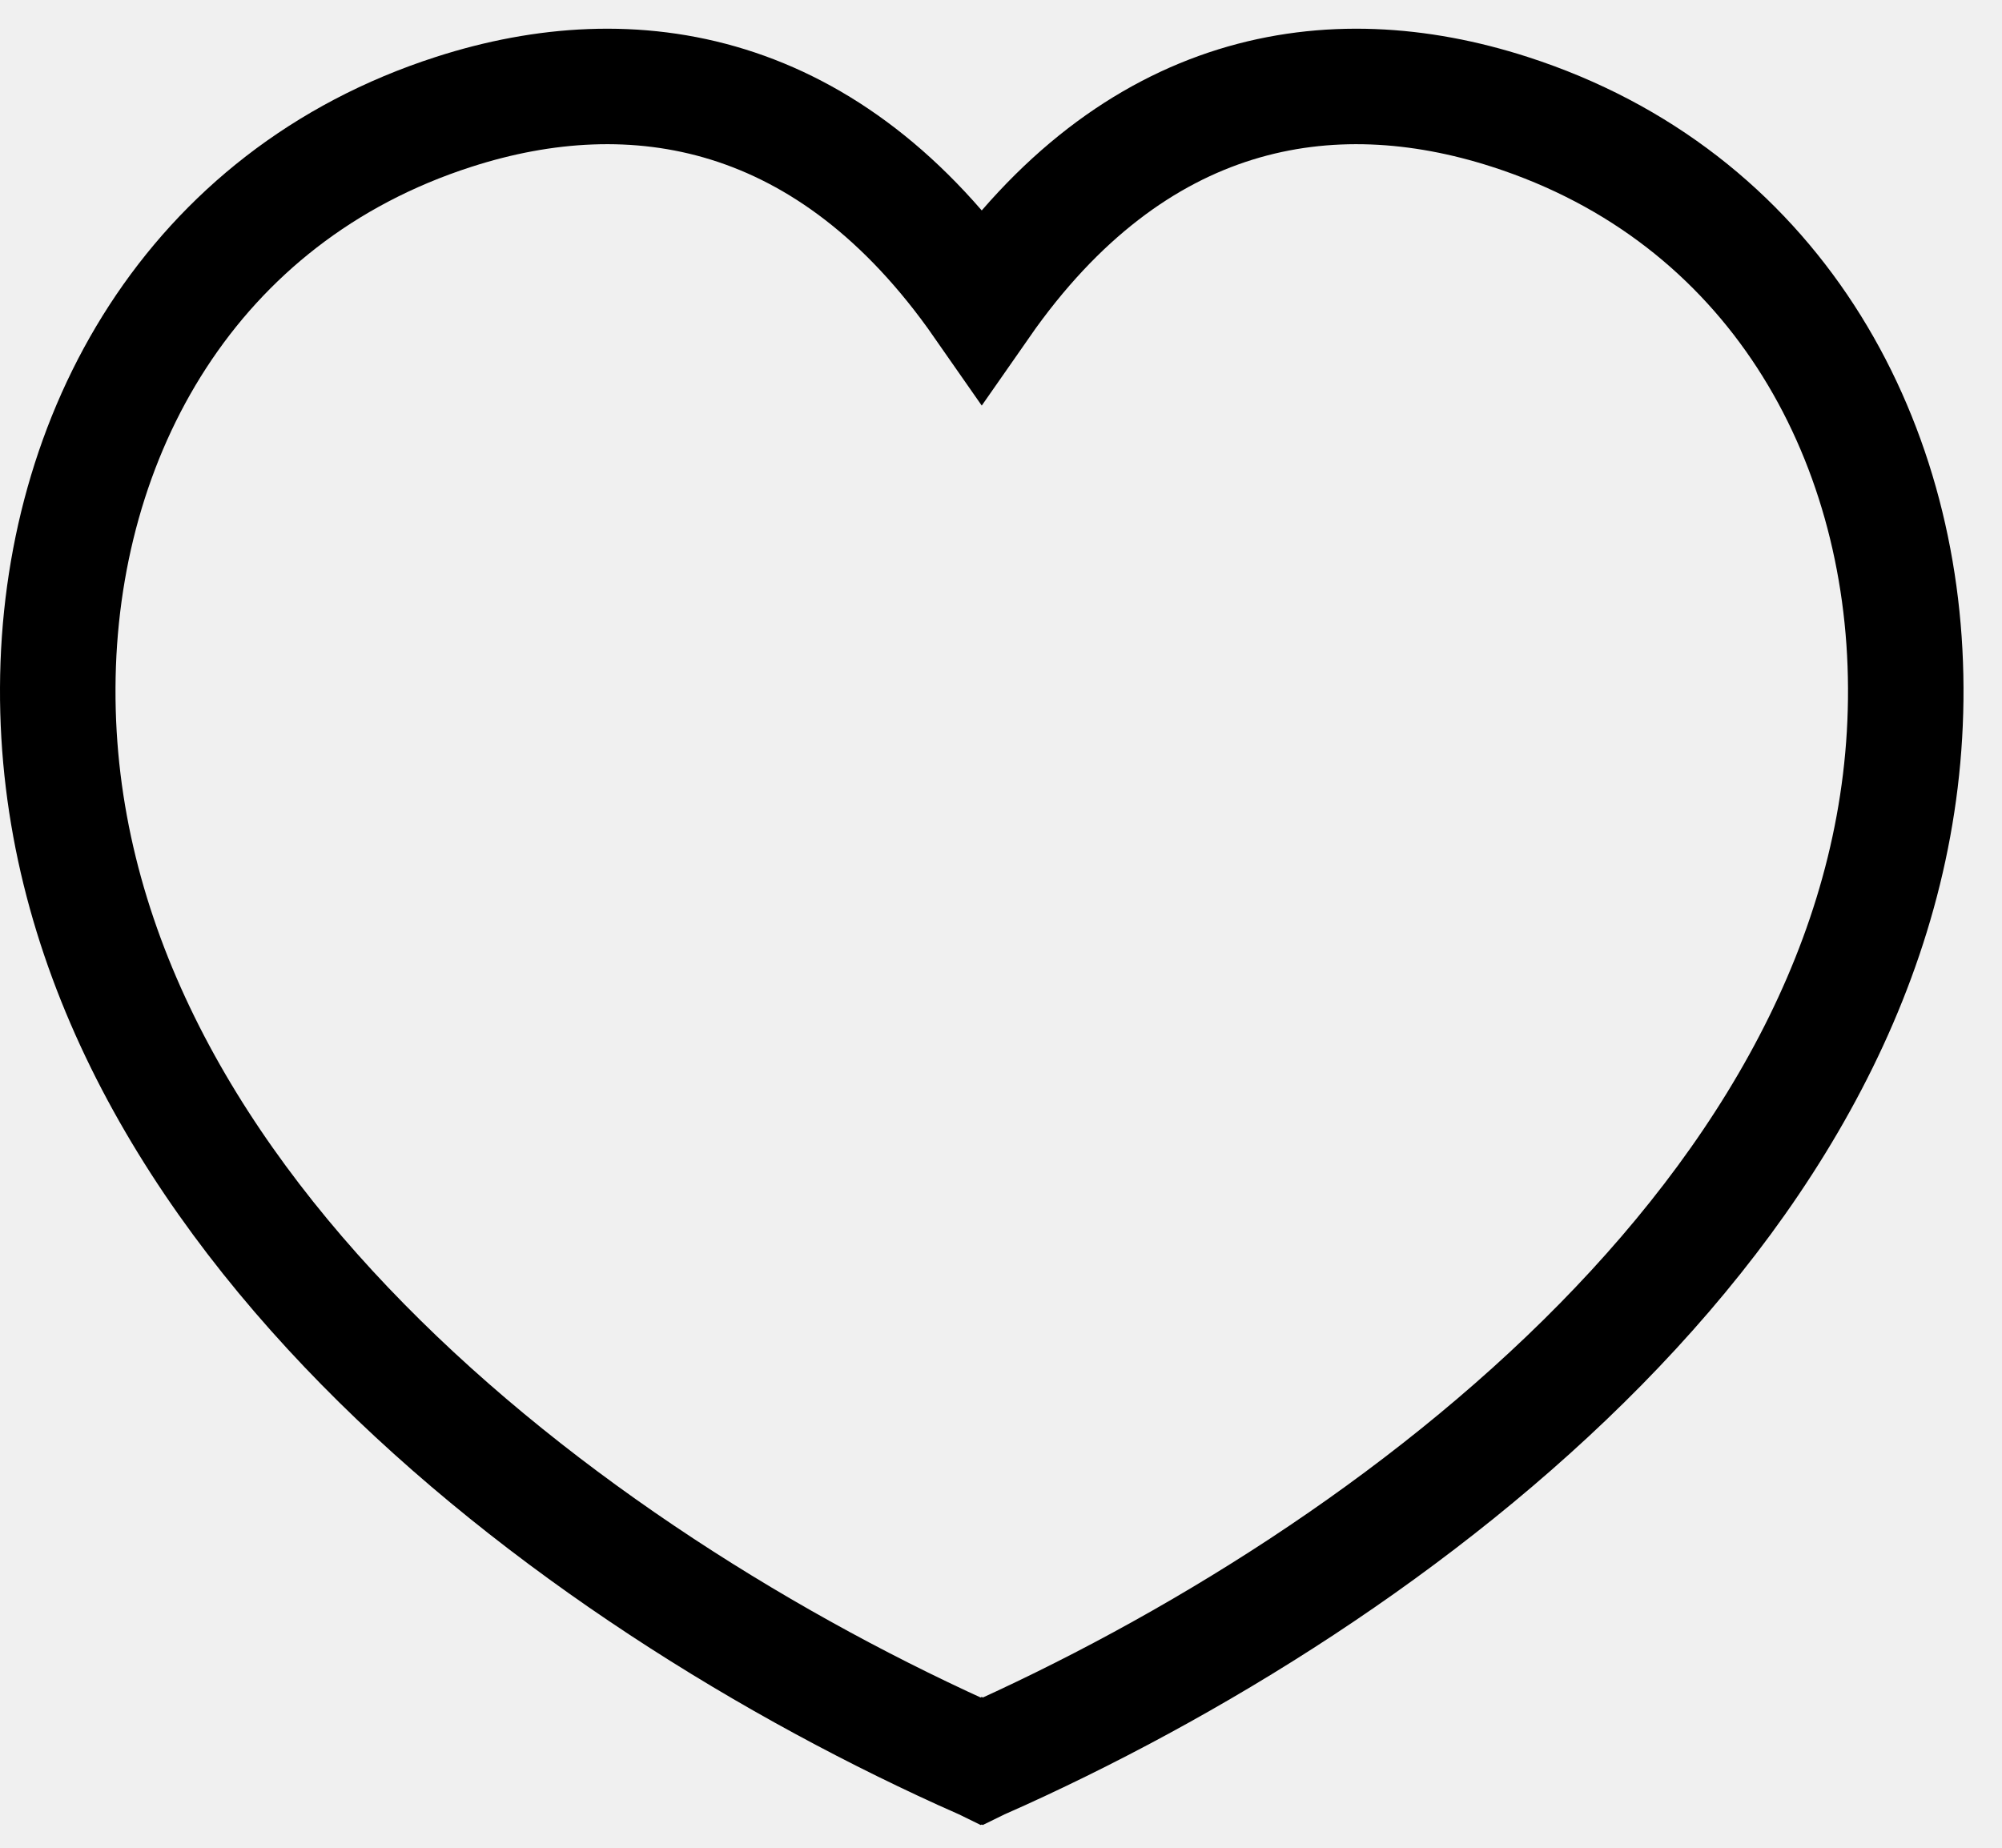
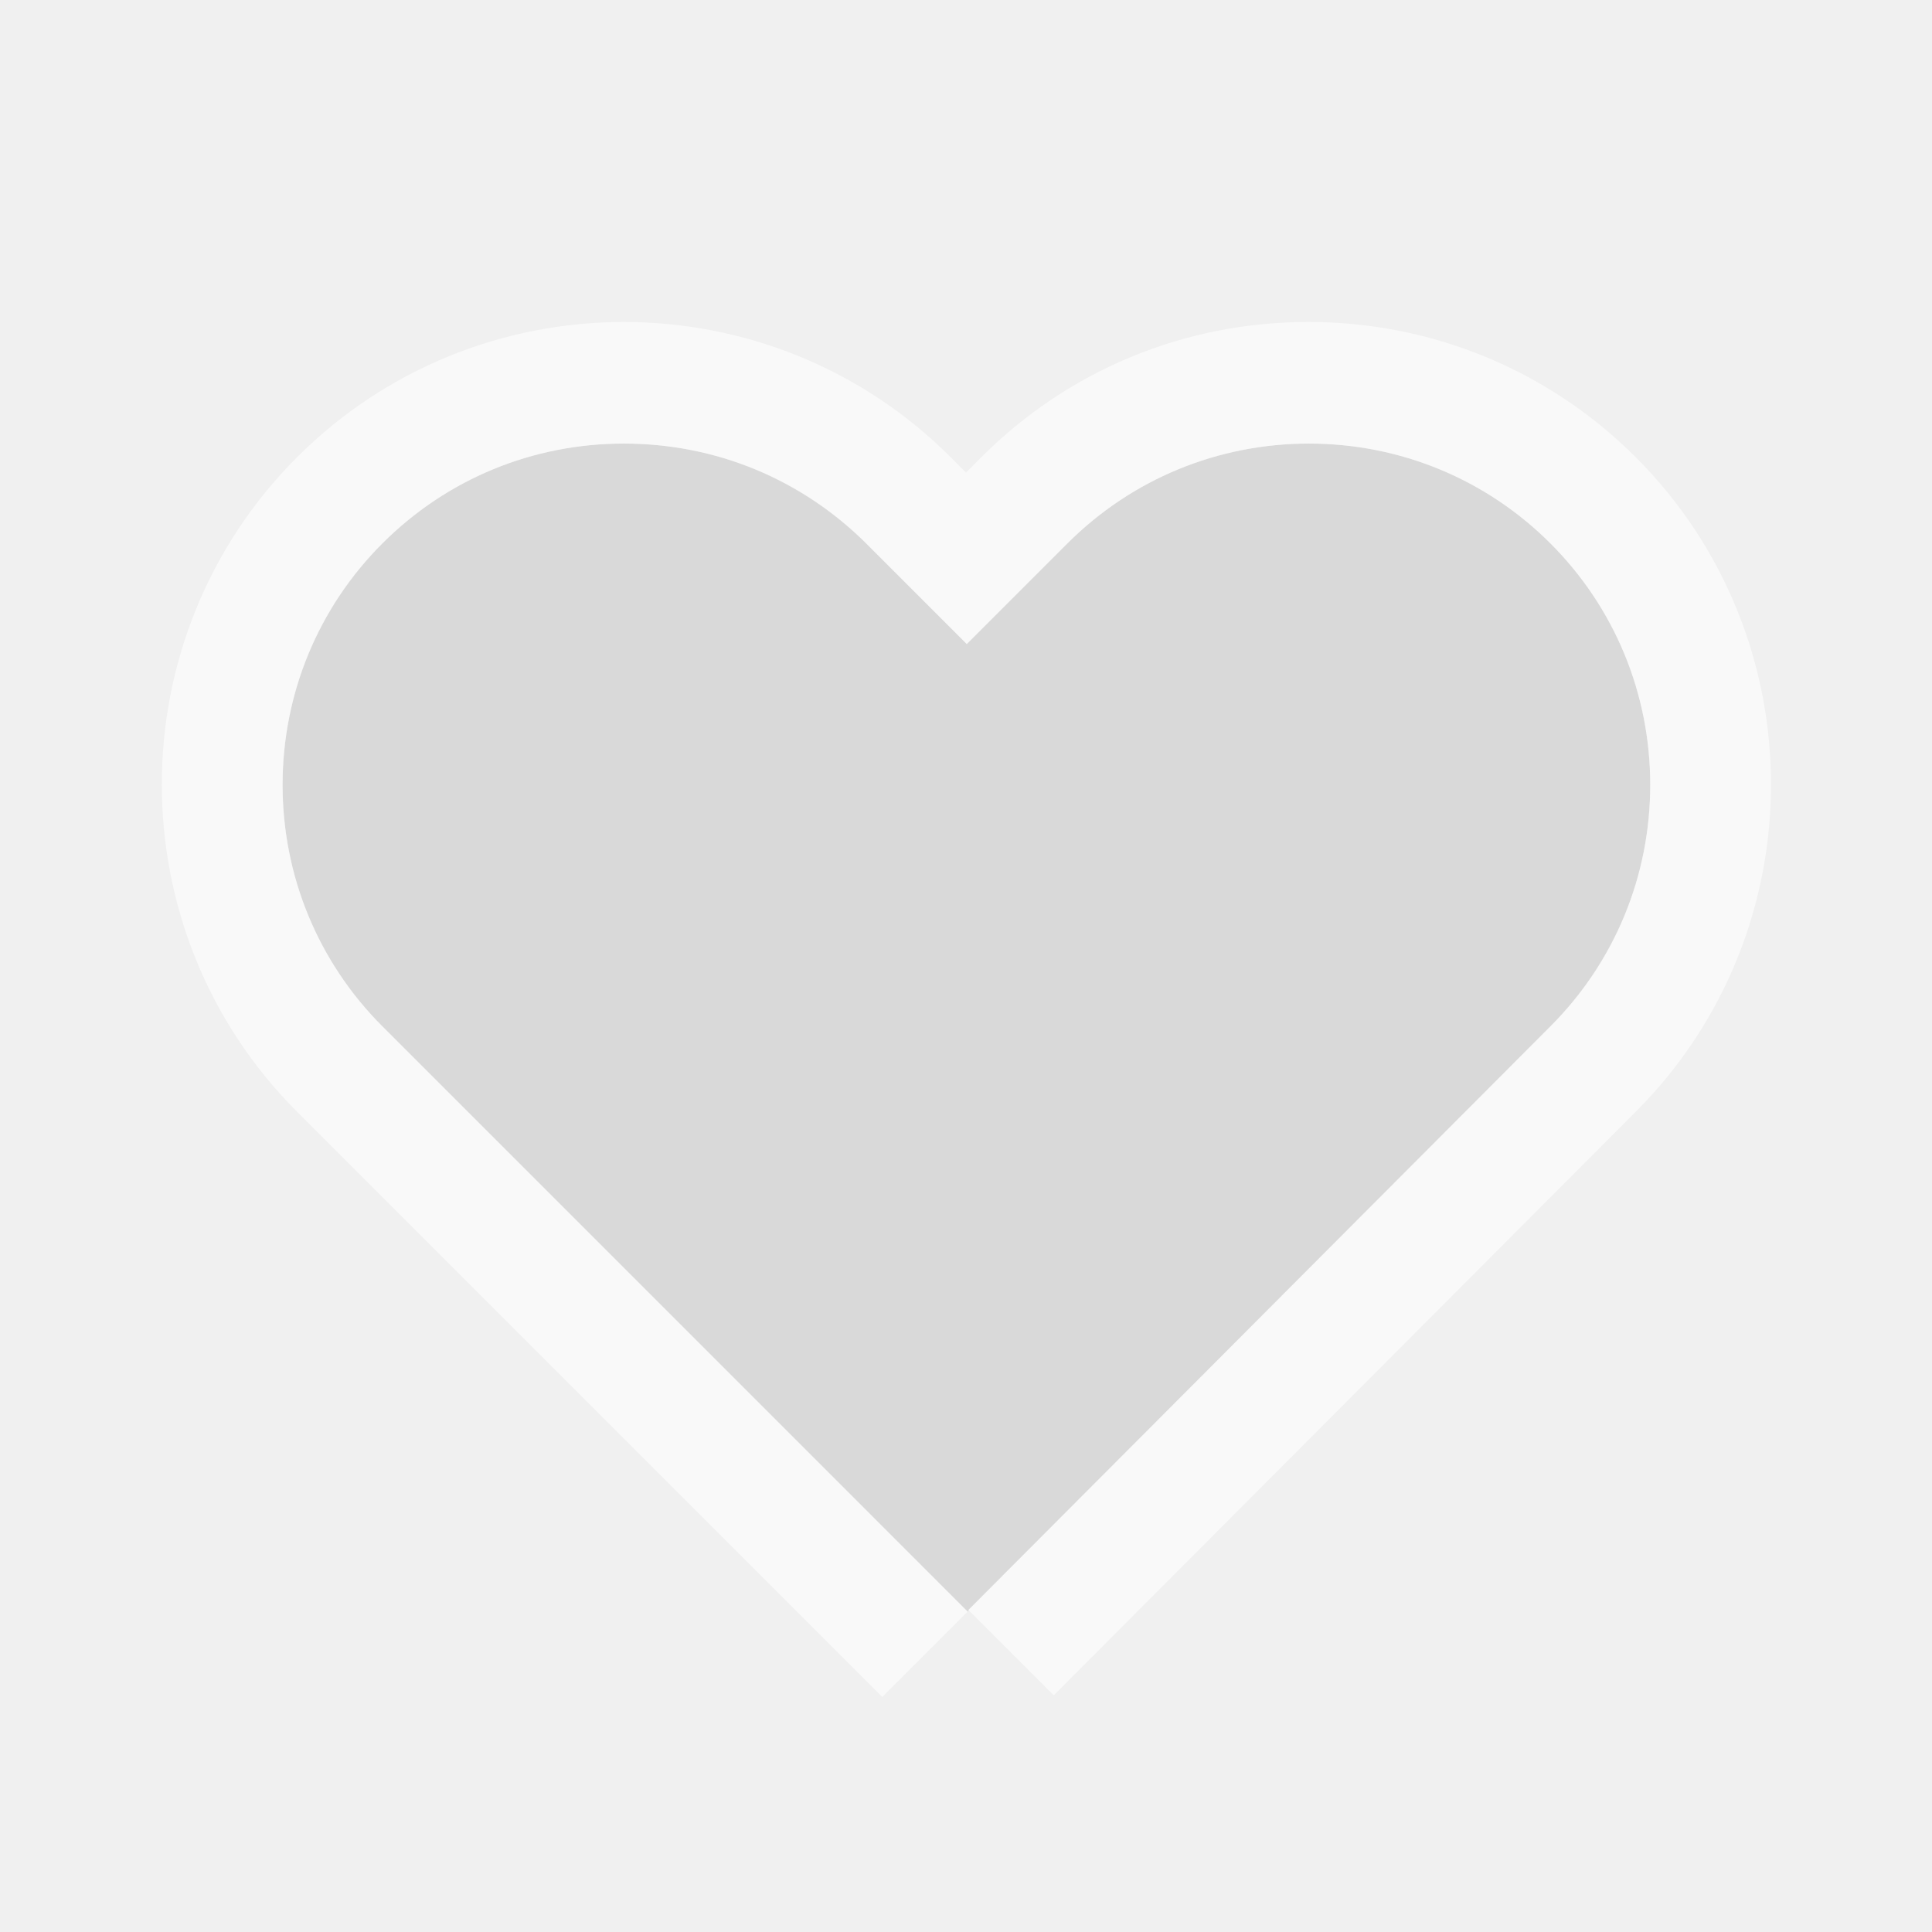
- <svg xmlns="http://www.w3.org/2000/svg" width="26" height="24" viewBox="0 0 26 24" fill="none">
-   <path d="M24.75 8.933C24.737 5.643 23.011 2.549 19.608 1.453C17.272 0.699 14.727 1.118 12.75 3.956C10.773 1.118 8.228 0.699 5.892 1.453C2.489 2.549 0.763 5.644 0.75 8.934C0.719 15.477 7.349 20.484 12.748 22.877L12.75 22.876L12.752 22.877C18.151 20.484 24.782 15.476 24.75 8.933Z" stroke="black" stroke-width="1.5" stroke-linecap="square" />
+ <svg xmlns="http://www.w3.org/2000/svg" width="24" height="24" viewBox="0 0 24 24" fill="none">
+   <mask id="mask0_13903_8314" style="mask-type:luminance" maskUnits="userSpaceOnUse" x="0" y="0" width="24" height="24">
+     <path d="M24 0H0V24H24V0Z" fill="white" />
+   </mask>
+   <g mask="url(#mask0_13903_8314)">
+     <path d="M12.03 20L19.26 12.75C20.06 11.95 20.5 10.88 20.5 9.75C20.5 8.62 20.06 7.55 19.26 6.75C18.46 5.95 17.39 5.51 16.26 5.51C15.13 5.51 14.06 5.95 13.26 6.75L13.07 6.94L12.01 8L10.95 6.94L10.76 6.75C9.96 5.95 8.89 5.51 7.75 5.51C6.61 5.51 5.55 5.95 4.75 6.75C3.95 7.55 3.51 8.62 3.51 9.75C3.51 10.88 3.95 11.95 4.75 12.75L12.02 20.02L12.04 20H12.03Z" fill="#111111" fill-opacity="0.1" />
+     <path d="M16.25 4C14.71 4 13.27 4.6 12.19 5.68L12 5.87L11.81 5.68C10.69 4.56 9.22 4 7.75 4C6.28 4 4.81 4.56 3.69 5.68C1.45 7.92 1.45 11.57 3.69 13.81L10.96 21.08L12.02 20.02L4.75 12.75C3.95 11.95 3.51 10.88 3.51 9.75C3.51 8.62 3.95 7.55 4.75 6.75C5.55 5.95 6.62 5.51 7.75 5.51C8.89 5.51 9.95 5.95 10.76 6.75L10.95 6.94L12.01 8L13.07 6.94L13.26 6.75C14.06 5.95 15.13 5.51 16.26 5.51C17.39 5.51 18.46 5.95 19.26 6.75C20.06 7.55 20.5 8.62 20.5 9.75C20.5 10.88 20.06 11.95 19.26 12.75L12.03 20L13.09 21.06L20.32 13.81C22.56 11.57 22.56 7.92 20.32 5.68C19.24 4.6 17.79 4 16.26 4H16.25Z" fill="white" fill-opacity="0.6" />
+   </g>
</svg>
